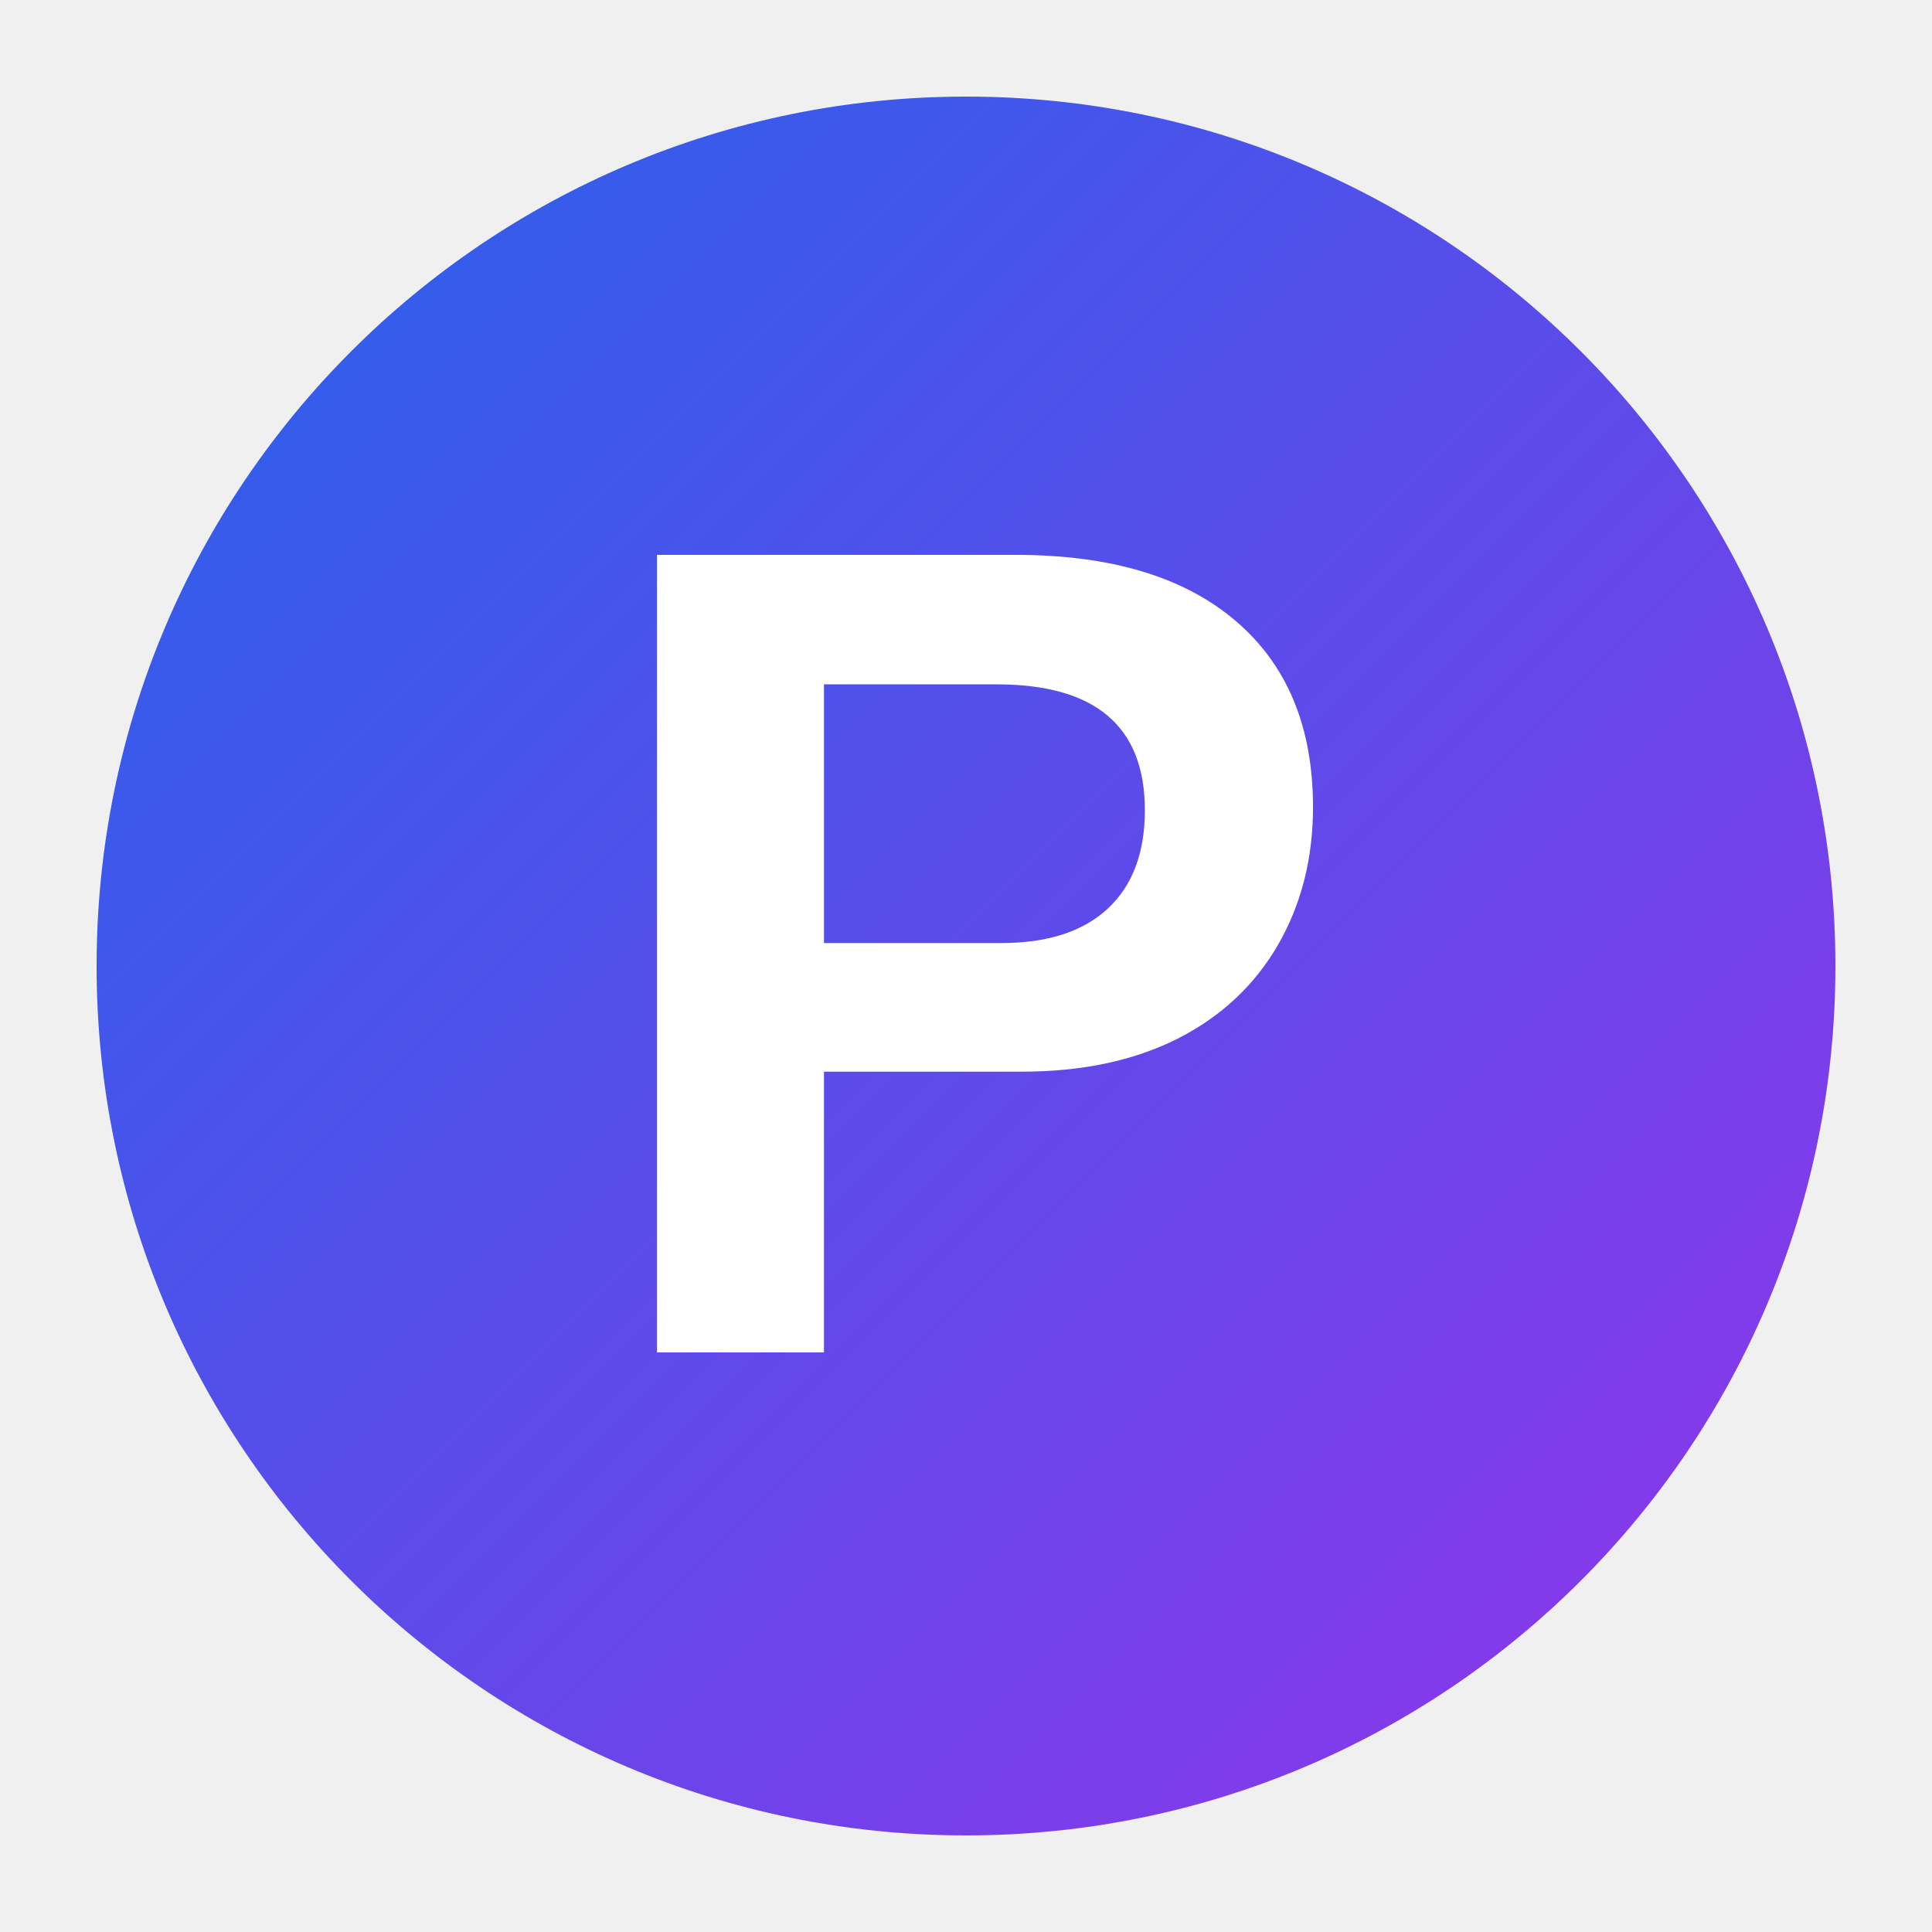
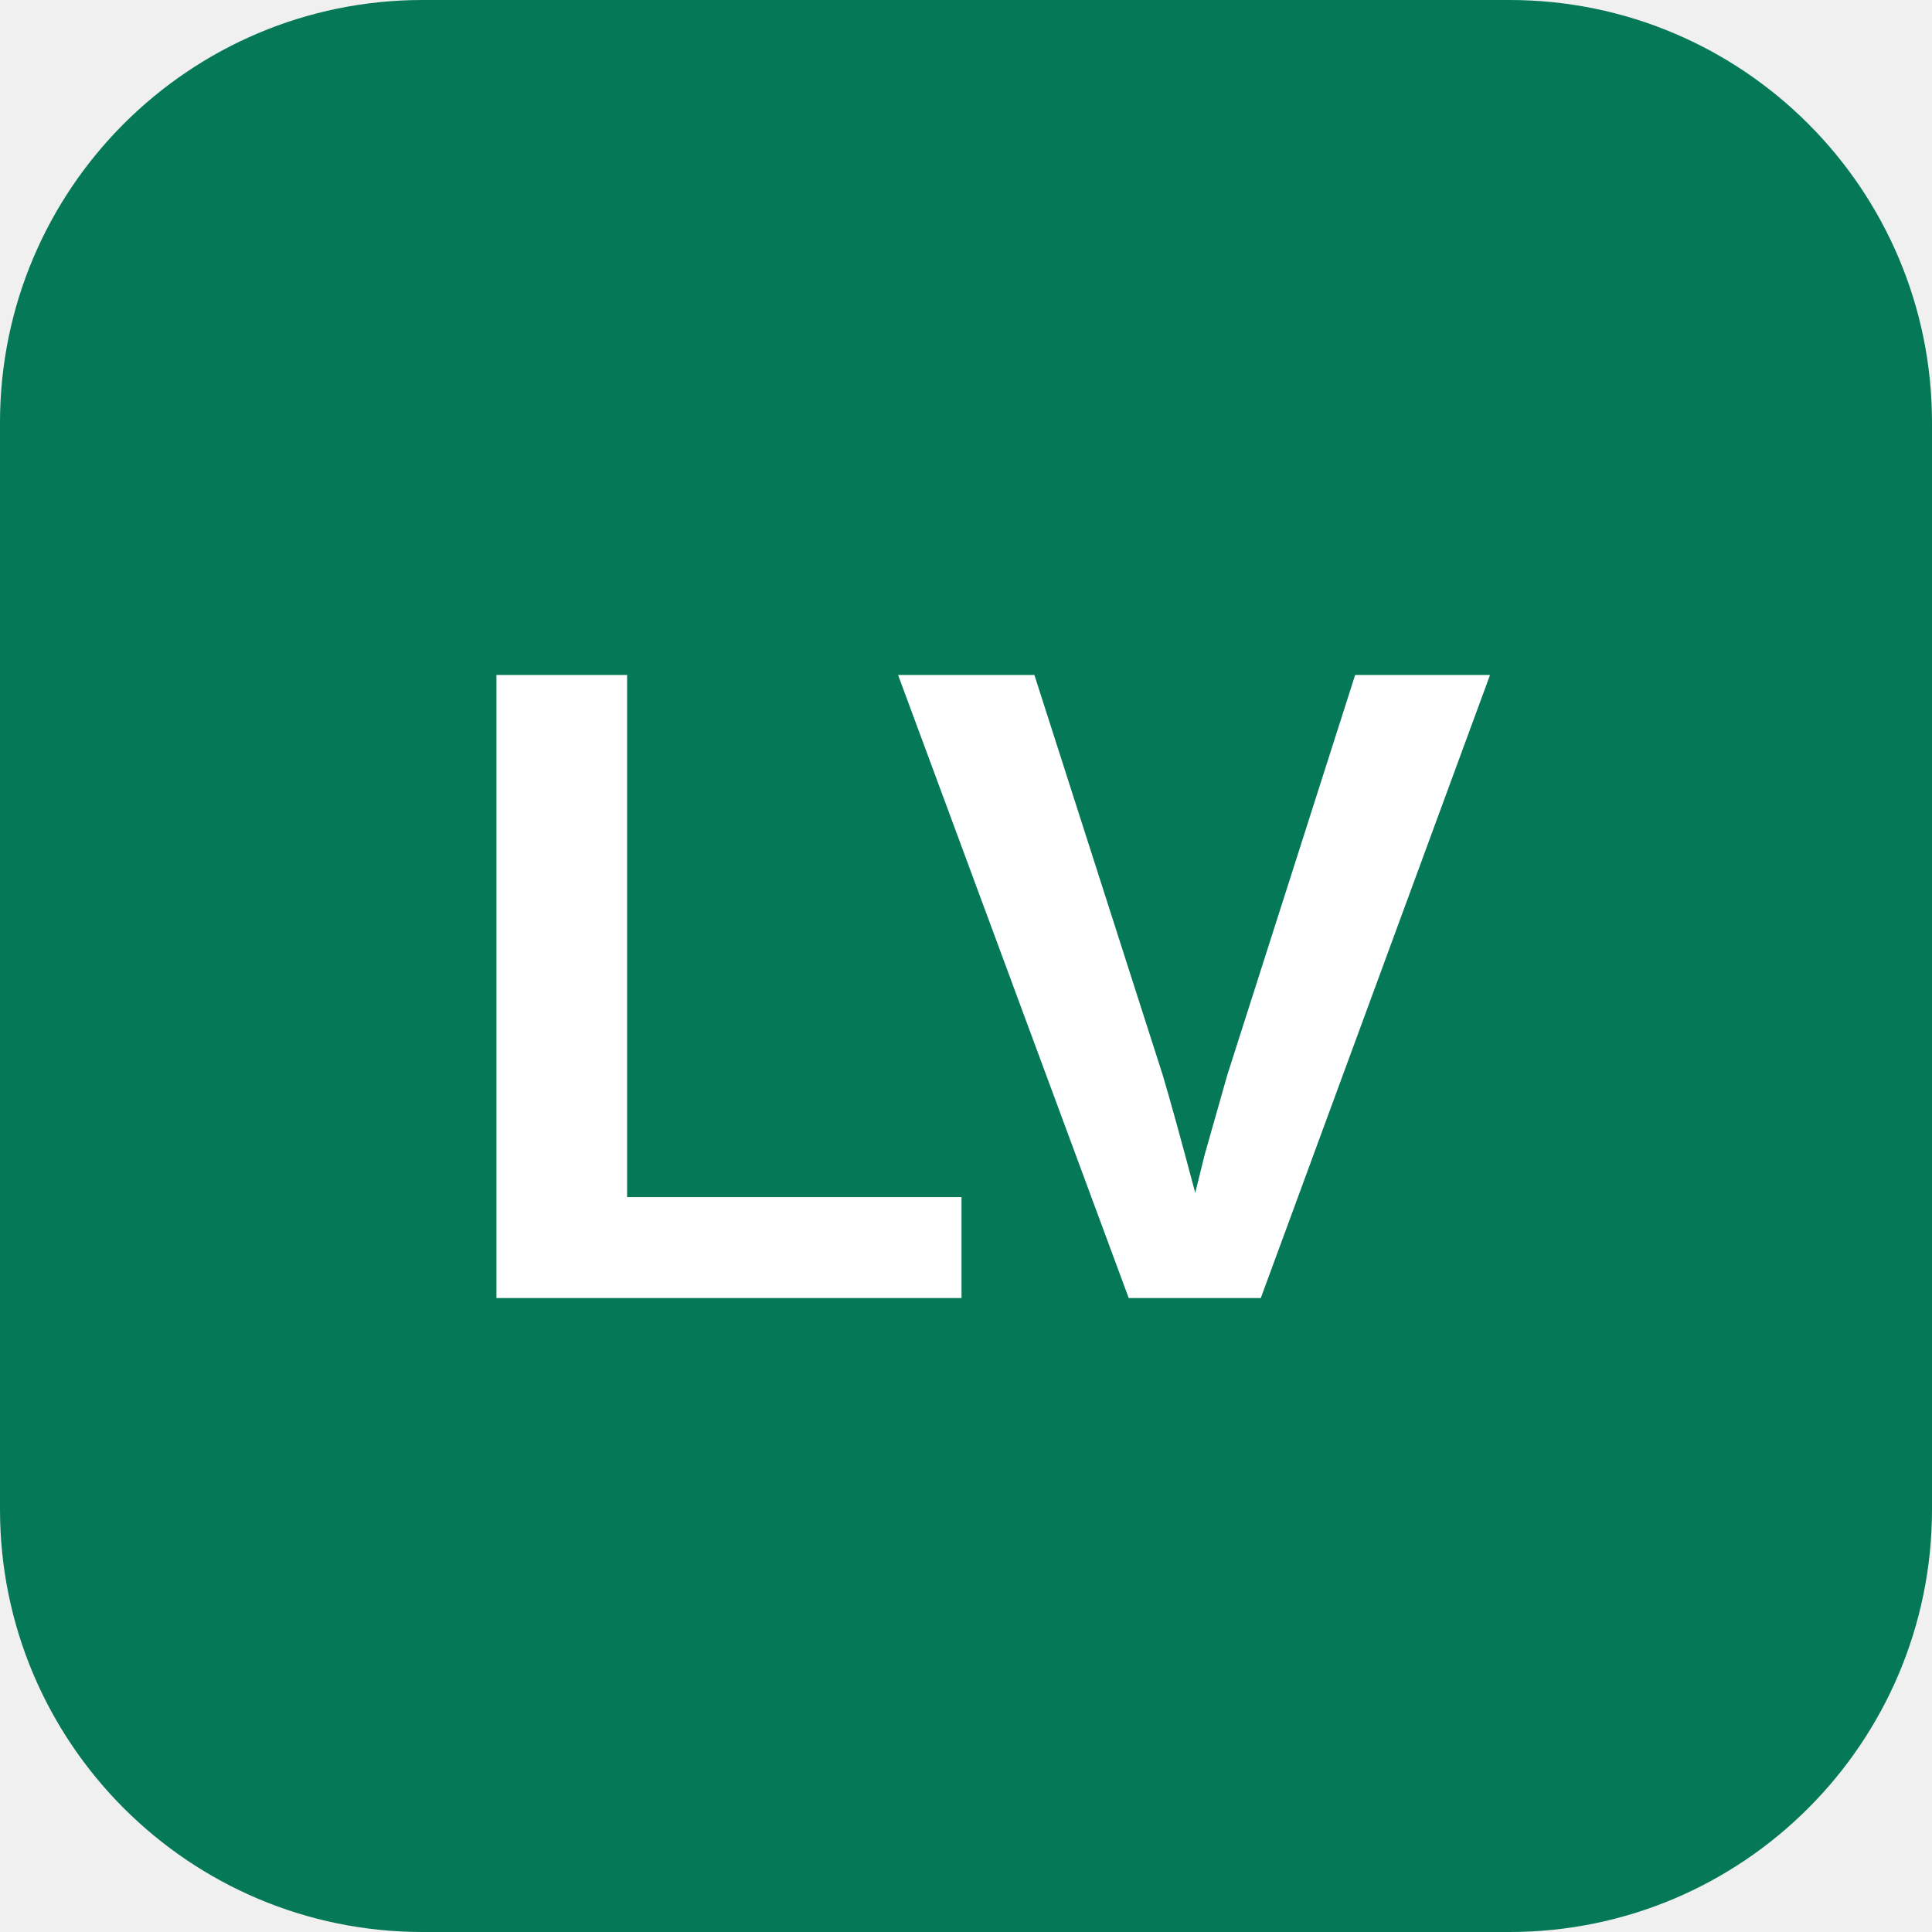
- <svg xmlns="http://www.w3.org/2000/svg" viewBox="0 0 100 100">
-   <defs>
-     <linearGradient id="grad1" x1="0%" y1="0%" x2="100%" y2="100%">
-       <stop offset="0%" style="stop-color:#2563eb;stop-opacity:1" />
-       <stop offset="100%" style="stop-color:#9333ea;stop-opacity:1" />
-     </linearGradient>
-   </defs>
-   <circle cx="50" cy="50" r="45" fill="url(#grad1)" />
-   <text x="50" y="70" font-family="Arial, sans-serif" font-size="60" font-weight="bold" text-anchor="middle" fill="white">P</text>
+ <svg xmlns="http://www.w3.org/2000/svg" viewBox="0 0 64 64">
+   <rect width="64" height="64" rx="14" fill="#047857" />
+   <text x="32" y="43" font-family="Arial, Helvetica, sans-serif" font-size="30" font-weight="700" letter-spacing="-1" text-anchor="middle" fill="#ffffff">LV</text>
</svg>
